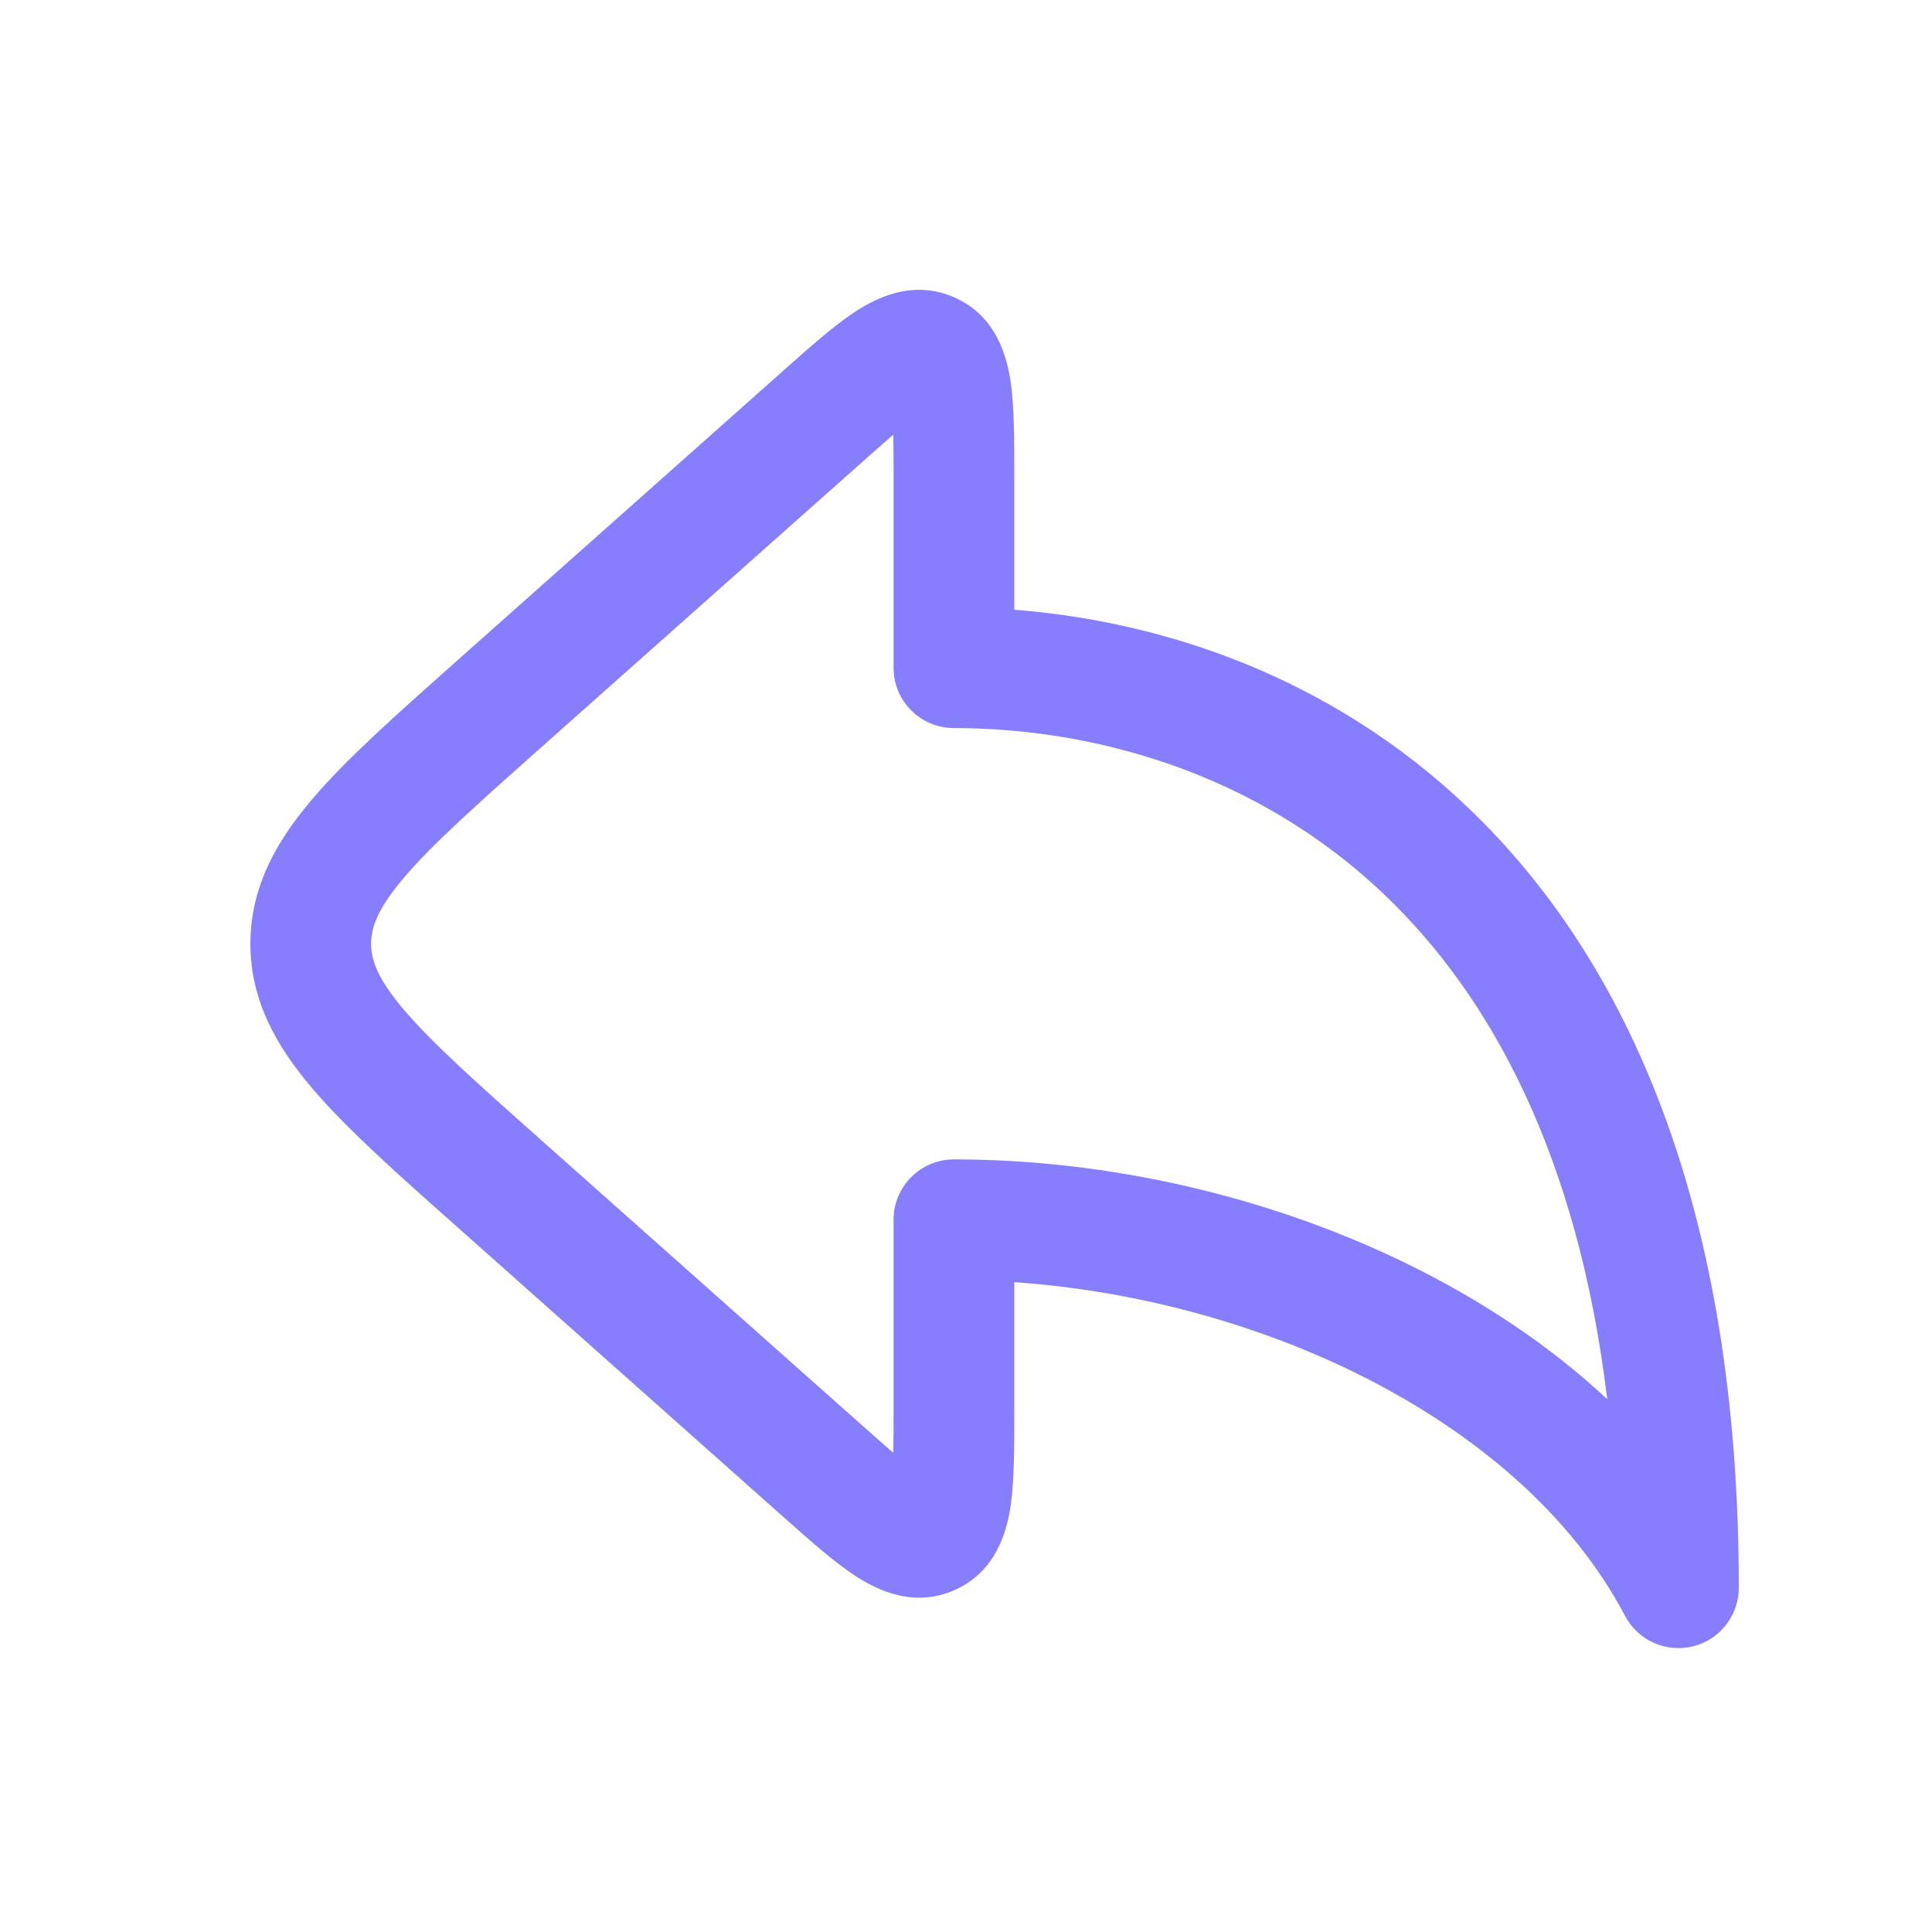
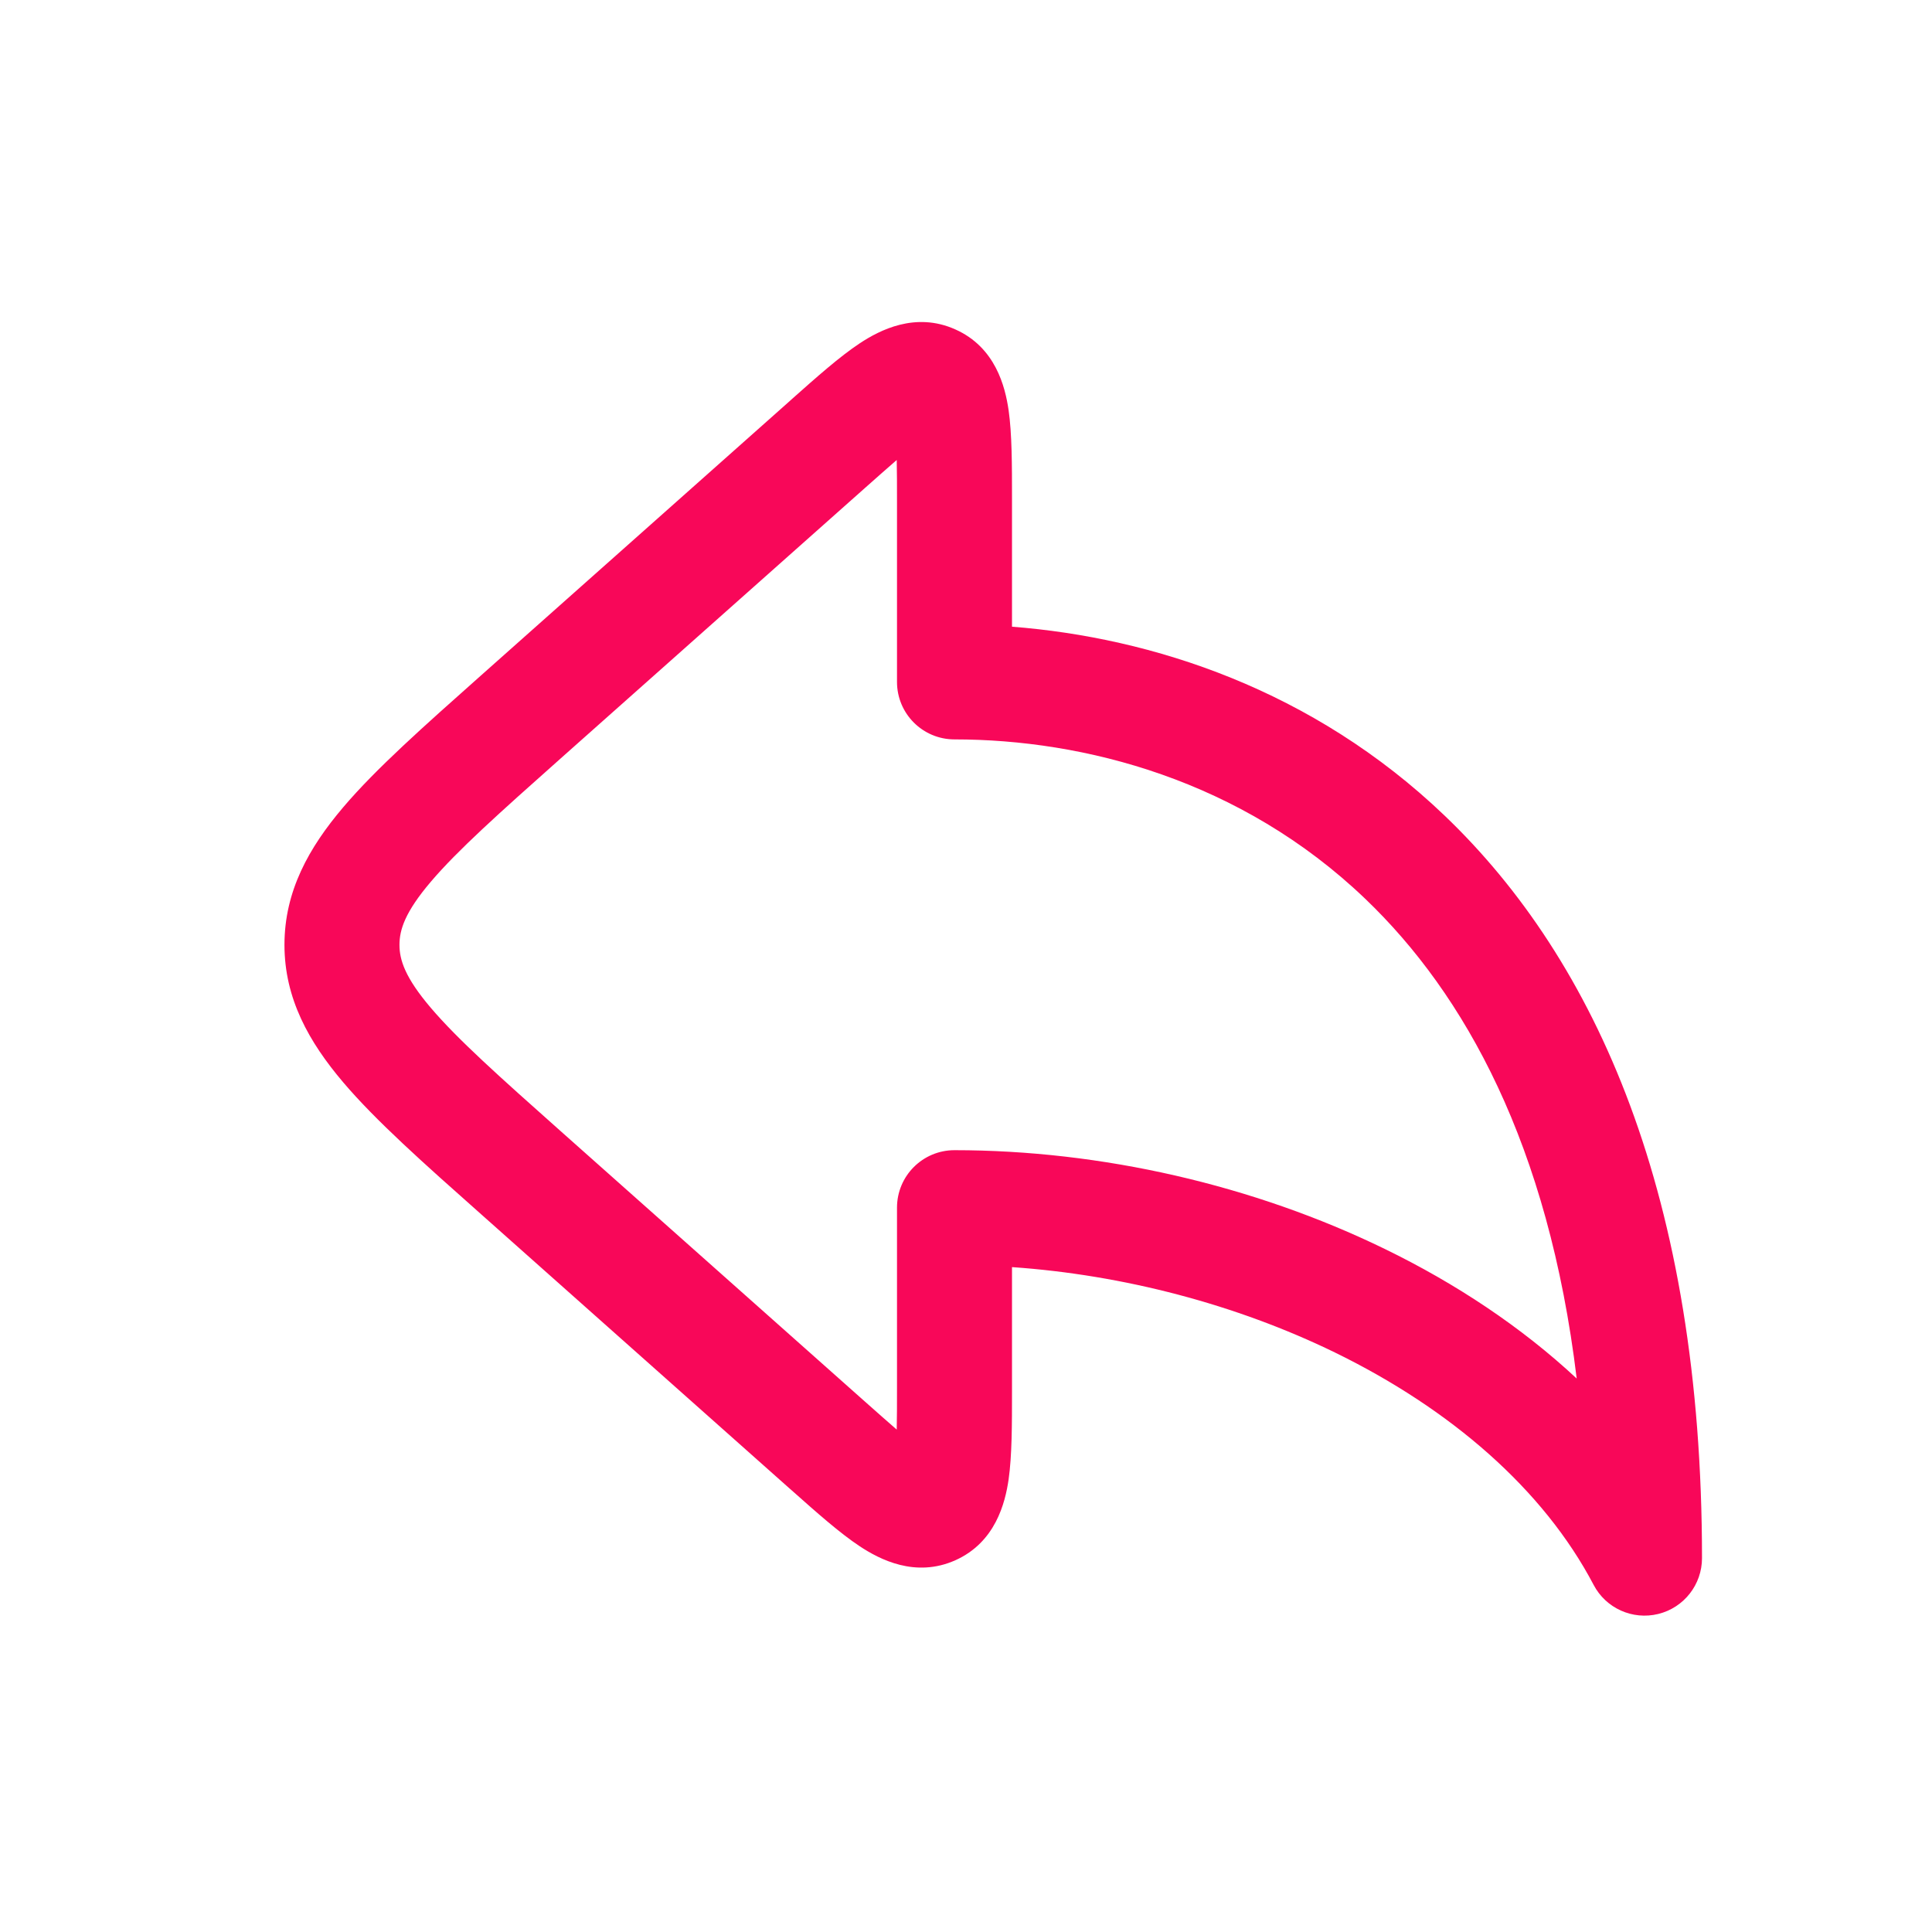
- <svg xmlns="http://www.w3.org/2000/svg" width="20" height="20" viewBox="0 0 20 20" fill="none">
-   <path fill-rule="evenodd" clip-rule="evenodd" d="M8.105 3.84C8.094 3.85 8.084 3.859 8.073 3.869L4.728 6.842C4.104 7.397 3.586 7.856 3.231 8.274C2.858 8.713 2.592 9.185 2.592 9.77C2.592 10.354 2.858 10.826 3.231 11.265C3.586 11.683 4.104 12.143 4.728 12.697L8.073 15.671C8.084 15.68 8.094 15.69 8.105 15.699C8.375 15.94 8.628 16.164 8.846 16.308C9.06 16.449 9.449 16.654 9.885 16.459C10.321 16.263 10.426 15.835 10.463 15.582C10.5 15.323 10.5 14.985 10.5 14.624C10.5 14.609 10.5 14.595 10.5 14.581V13.273C11.71 13.357 12.935 13.678 14.008 14.2C15.268 14.815 16.275 15.686 16.822 16.727C16.955 16.981 17.245 17.112 17.525 17.043C17.804 16.974 18 16.724 18 16.436C18 12.502 16.849 9.94 15.203 8.366C13.768 6.993 12.02 6.43 10.5 6.312V4.959C10.5 4.944 10.5 4.93 10.5 4.916C10.5 4.554 10.5 4.216 10.463 3.958C10.426 3.704 10.321 3.276 9.885 3.081C9.449 2.885 9.06 3.09 8.846 3.231C8.628 3.375 8.375 3.6 8.105 3.84ZM9.247 4.5C9.153 4.581 9.041 4.681 8.903 4.803L5.593 7.745C4.925 8.339 4.475 8.741 4.183 9.084C3.903 9.413 3.842 9.606 3.842 9.77C3.842 9.933 3.903 10.126 4.183 10.455C4.475 10.798 4.925 11.2 5.593 11.794L8.903 14.736C9.041 14.858 9.153 14.958 9.247 15.039C9.25 14.915 9.25 14.764 9.25 14.581V12.627C9.25 12.281 9.53 12.002 9.875 12.002C11.469 12.002 13.125 12.38 14.555 13.077C15.321 13.45 16.034 13.921 16.638 14.484C16.331 11.944 15.423 10.306 14.339 9.269C12.989 7.977 11.283 7.537 9.875 7.537C9.53 7.537 9.25 7.258 9.25 6.912V4.959C9.25 4.775 9.25 4.624 9.247 4.5Z" fill="#877EFF" />
+ <svg xmlns="http://www.w3.org/2000/svg" width="21" height="21" viewBox="0 0 21 21" fill="none">
+   <path fill-rule="evenodd" clip-rule="evenodd" d="M8.605 4.34C8.594 4.35 8.584 4.359 8.573 4.369L5.228 7.342C4.604 7.897 4.086 8.356 3.731 8.774C3.358 9.213 3.092 9.685 3.092 10.27C3.092 10.854 3.358 11.326 3.731 11.765C4.086 12.183 4.604 12.643 5.228 13.197L8.573 16.171C8.584 16.18 8.594 16.19 8.605 16.199C8.875 16.439 9.128 16.664 9.346 16.808C9.56 16.949 9.949 17.154 10.385 16.959C10.821 16.763 10.926 16.335 10.963 16.082C11 15.823 11 15.485 11 15.124C11 15.109 11 15.095 11 15.081V13.773C12.21 13.857 13.435 14.178 14.508 14.7C15.768 15.315 16.775 16.186 17.322 17.227C17.455 17.481 17.745 17.612 18.025 17.543C18.304 17.474 18.5 17.224 18.5 16.936C18.5 13.002 17.349 10.441 15.703 8.866C14.268 7.493 12.52 6.93 11 6.812V5.459C11 5.444 11 5.43 11 5.416C11 5.054 11 4.716 10.963 4.458C10.926 4.204 10.821 3.776 10.385 3.581C9.949 3.385 9.56 3.59 9.346 3.731C9.128 3.875 8.875 4.1 8.605 4.34ZM9.747 5C9.653 5.081 9.541 5.181 9.403 5.303L6.093 8.245C5.425 8.839 4.975 9.241 4.683 9.584C4.403 9.913 4.342 10.106 4.342 10.27C4.342 10.434 4.403 10.626 4.683 10.955C4.975 11.298 5.425 11.7 6.093 12.294L9.403 15.236C9.541 15.358 9.653 15.458 9.747 15.539C9.75 15.415 9.75 15.264 9.75 15.081V13.127C9.75 12.781 10.03 12.502 10.375 12.502C11.969 12.502 13.625 12.88 15.055 13.577C15.821 13.95 16.534 14.421 17.138 14.984C16.831 12.444 15.923 10.806 14.839 9.769C13.489 8.477 11.783 8.037 10.375 8.037C10.03 8.037 9.75 7.758 9.75 7.412V5.459C9.75 5.275 9.75 5.124 9.747 5Z" fill="#F80759" />
</svg>
